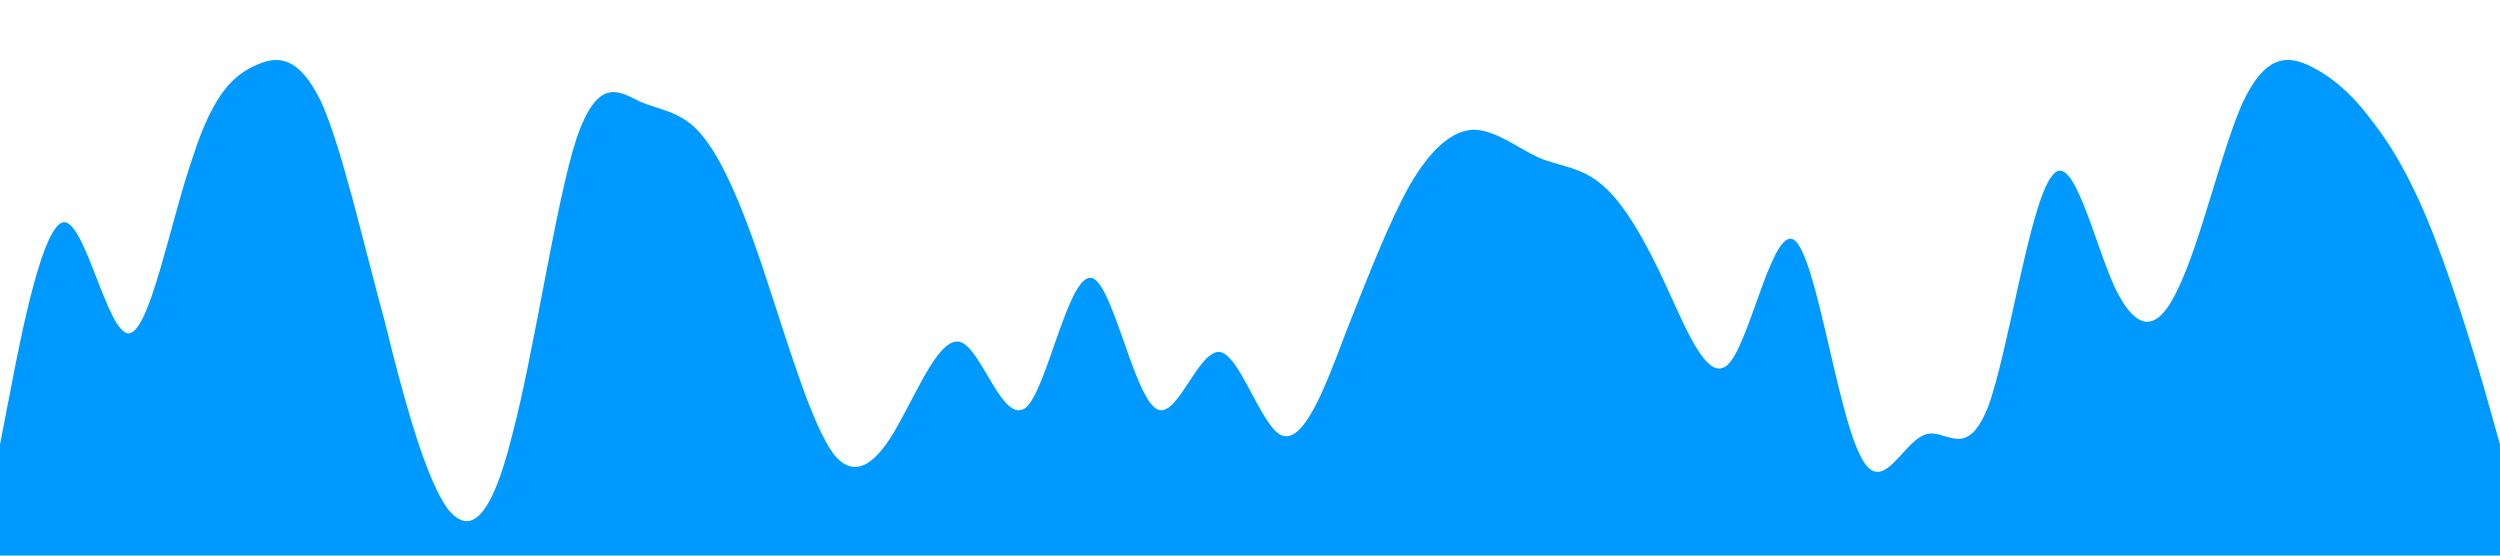
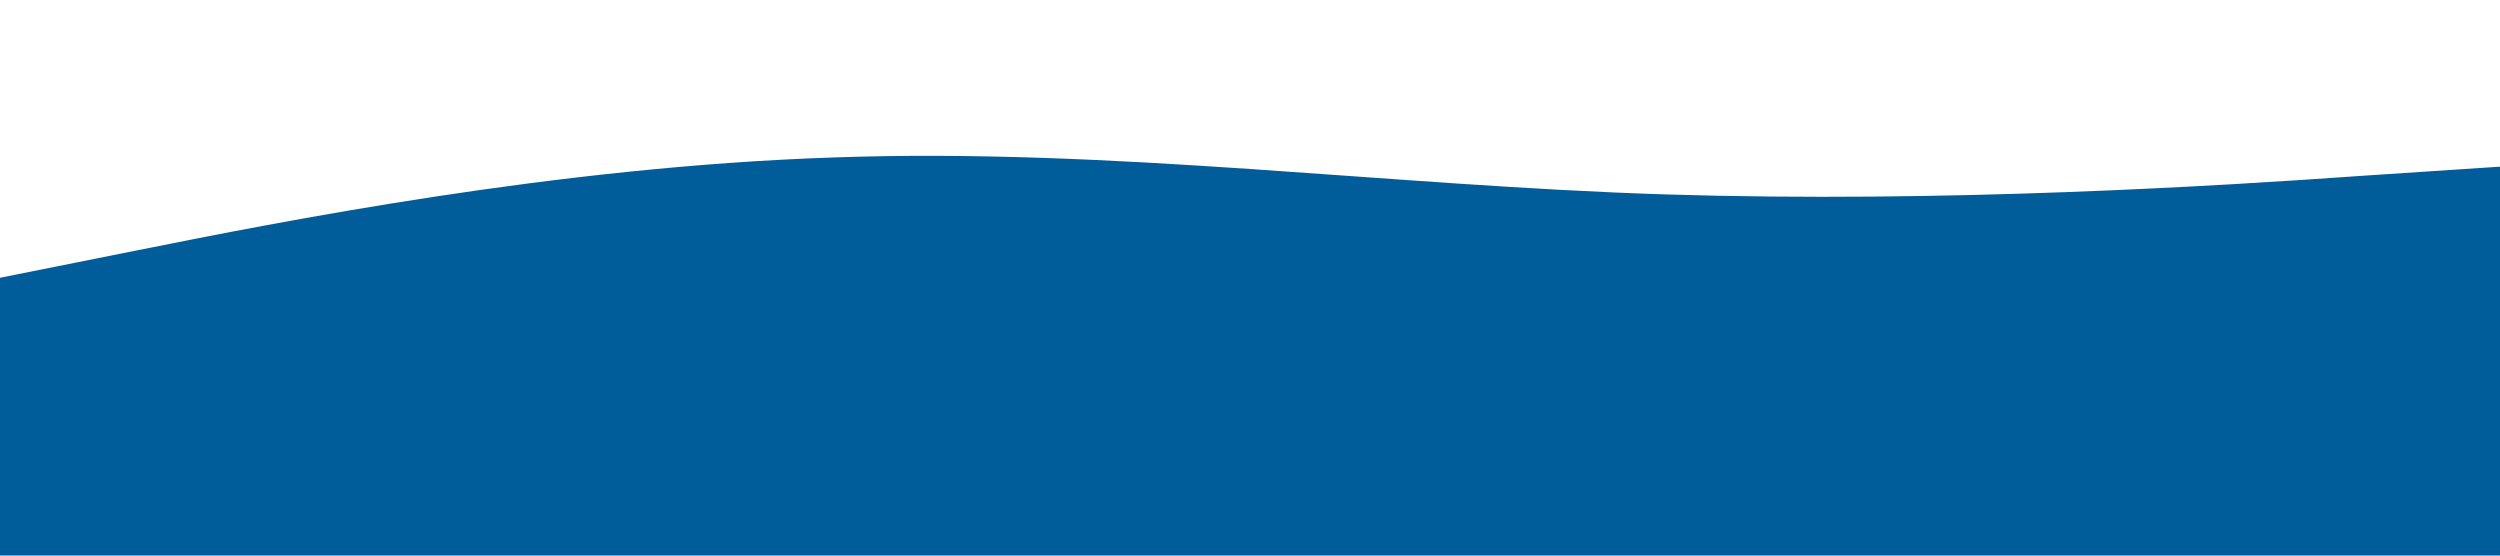
<svg xmlns="http://www.w3.org/2000/svg" viewBox="0 0 1440 320">
-   <path fill="#0099ff" fill-opacity="1" d="M0,256L6.2,224C12.3,192,25,128,37,128C49.2,128,62,192,74,192C86.2,192,98,128,111,90.7C123.1,53,135,43,148,37.3C160,32,172,32,185,58.7C196.9,85,209,139,222,186.7C233.8,235,246,277,258,293.3C270.8,309,283,299,295,250.7C307.7,203,320,117,332,80C344.6,43,357,53,369,58.7C381.5,64,394,64,406,80C418.5,96,431,128,443,165.3C455.4,203,468,245,480,261.3C492.3,277,505,267,517,245.3C529.2,224,542,192,554,197.3C566.2,203,578,245,591,234.7C603.1,224,615,160,628,160C640,160,652,224,665,234.7C676.9,245,689,203,702,202.7C713.8,203,726,245,738,250.7C750.8,256,763,224,775,192C787.7,160,800,128,812,106.7C824.6,85,837,75,849,74.7C861.5,75,874,85,886,90.7C898.5,96,911,96,923,106.7C935.4,117,948,139,960,165.3C972.3,192,985,224,997,208C1009.2,192,1022,128,1034,138.7C1046.2,149,1058,235,1071,261.3C1083.1,288,1095,256,1108,250.7C1120,245,1132,267,1145,234.7C1156.9,203,1169,117,1182,101.3C1193.8,85,1206,139,1218,165.3C1230.8,192,1243,192,1255,165.3C1267.7,139,1280,85,1292,58.7C1304.6,32,1317,32,1329,37.3C1341.5,43,1354,53,1366,69.3C1378.5,85,1391,107,1403,138.7C1415.4,171,1428,213,1434,234.7L1440,256L1440,320L1433.8,320C1427.7,320,1415,320,1403,320C1390.8,320,1378,320,1366,320C1353.8,320,1342,320,1329,320C1316.9,320,1305,320,1292,320C1280,320,1268,320,1255,320C1243.1,320,1231,320,1218,320C1206.2,320,1194,320,1182,320C1169.2,320,1157,320,1145,320C1132.3,320,1120,320,1108,320C1095.4,320,1083,320,1071,320C1058.5,320,1046,320,1034,320C1021.5,320,1009,320,997,320C984.6,320,972,320,960,320C947.7,320,935,320,923,320C910.8,320,898,320,886,320C873.8,320,862,320,849,320C836.9,320,825,320,812,320C800,320,788,320,775,320C763.1,320,751,320,738,320C726.2,320,714,320,702,320C689.2,320,677,320,665,320C652.3,320,640,320,628,320C615.4,320,603,320,591,320C578.5,320,566,320,554,320C541.5,320,529,320,517,320C504.6,320,492,320,480,320C467.7,320,455,320,443,320C430.8,320,418,320,406,320C393.8,320,382,320,369,320C356.9,320,345,320,332,320C320,320,308,320,295,320C283.1,320,271,320,258,320C246.2,320,234,320,222,320C209.2,320,197,320,185,320C172.3,320,160,320,148,320C135.4,320,123,320,111,320C98.5,320,86,320,74,320C61.5,320,49,320,37,320C24.6,320,12,320,6,320L0,320Z" />
+   <path fill="#005d99" fill-opacity="1" d="M0,160L80,144C160,128,320,96,480,90.7C640,85,800,107,960,112C1120,117,1280,107,1360,101.3L1440,96L1440,320L1360,320C1280,320,1120,320,960,320C800,320,640,320,480,320C320,320,160,320,80,320L0,320Z" />
</svg>
